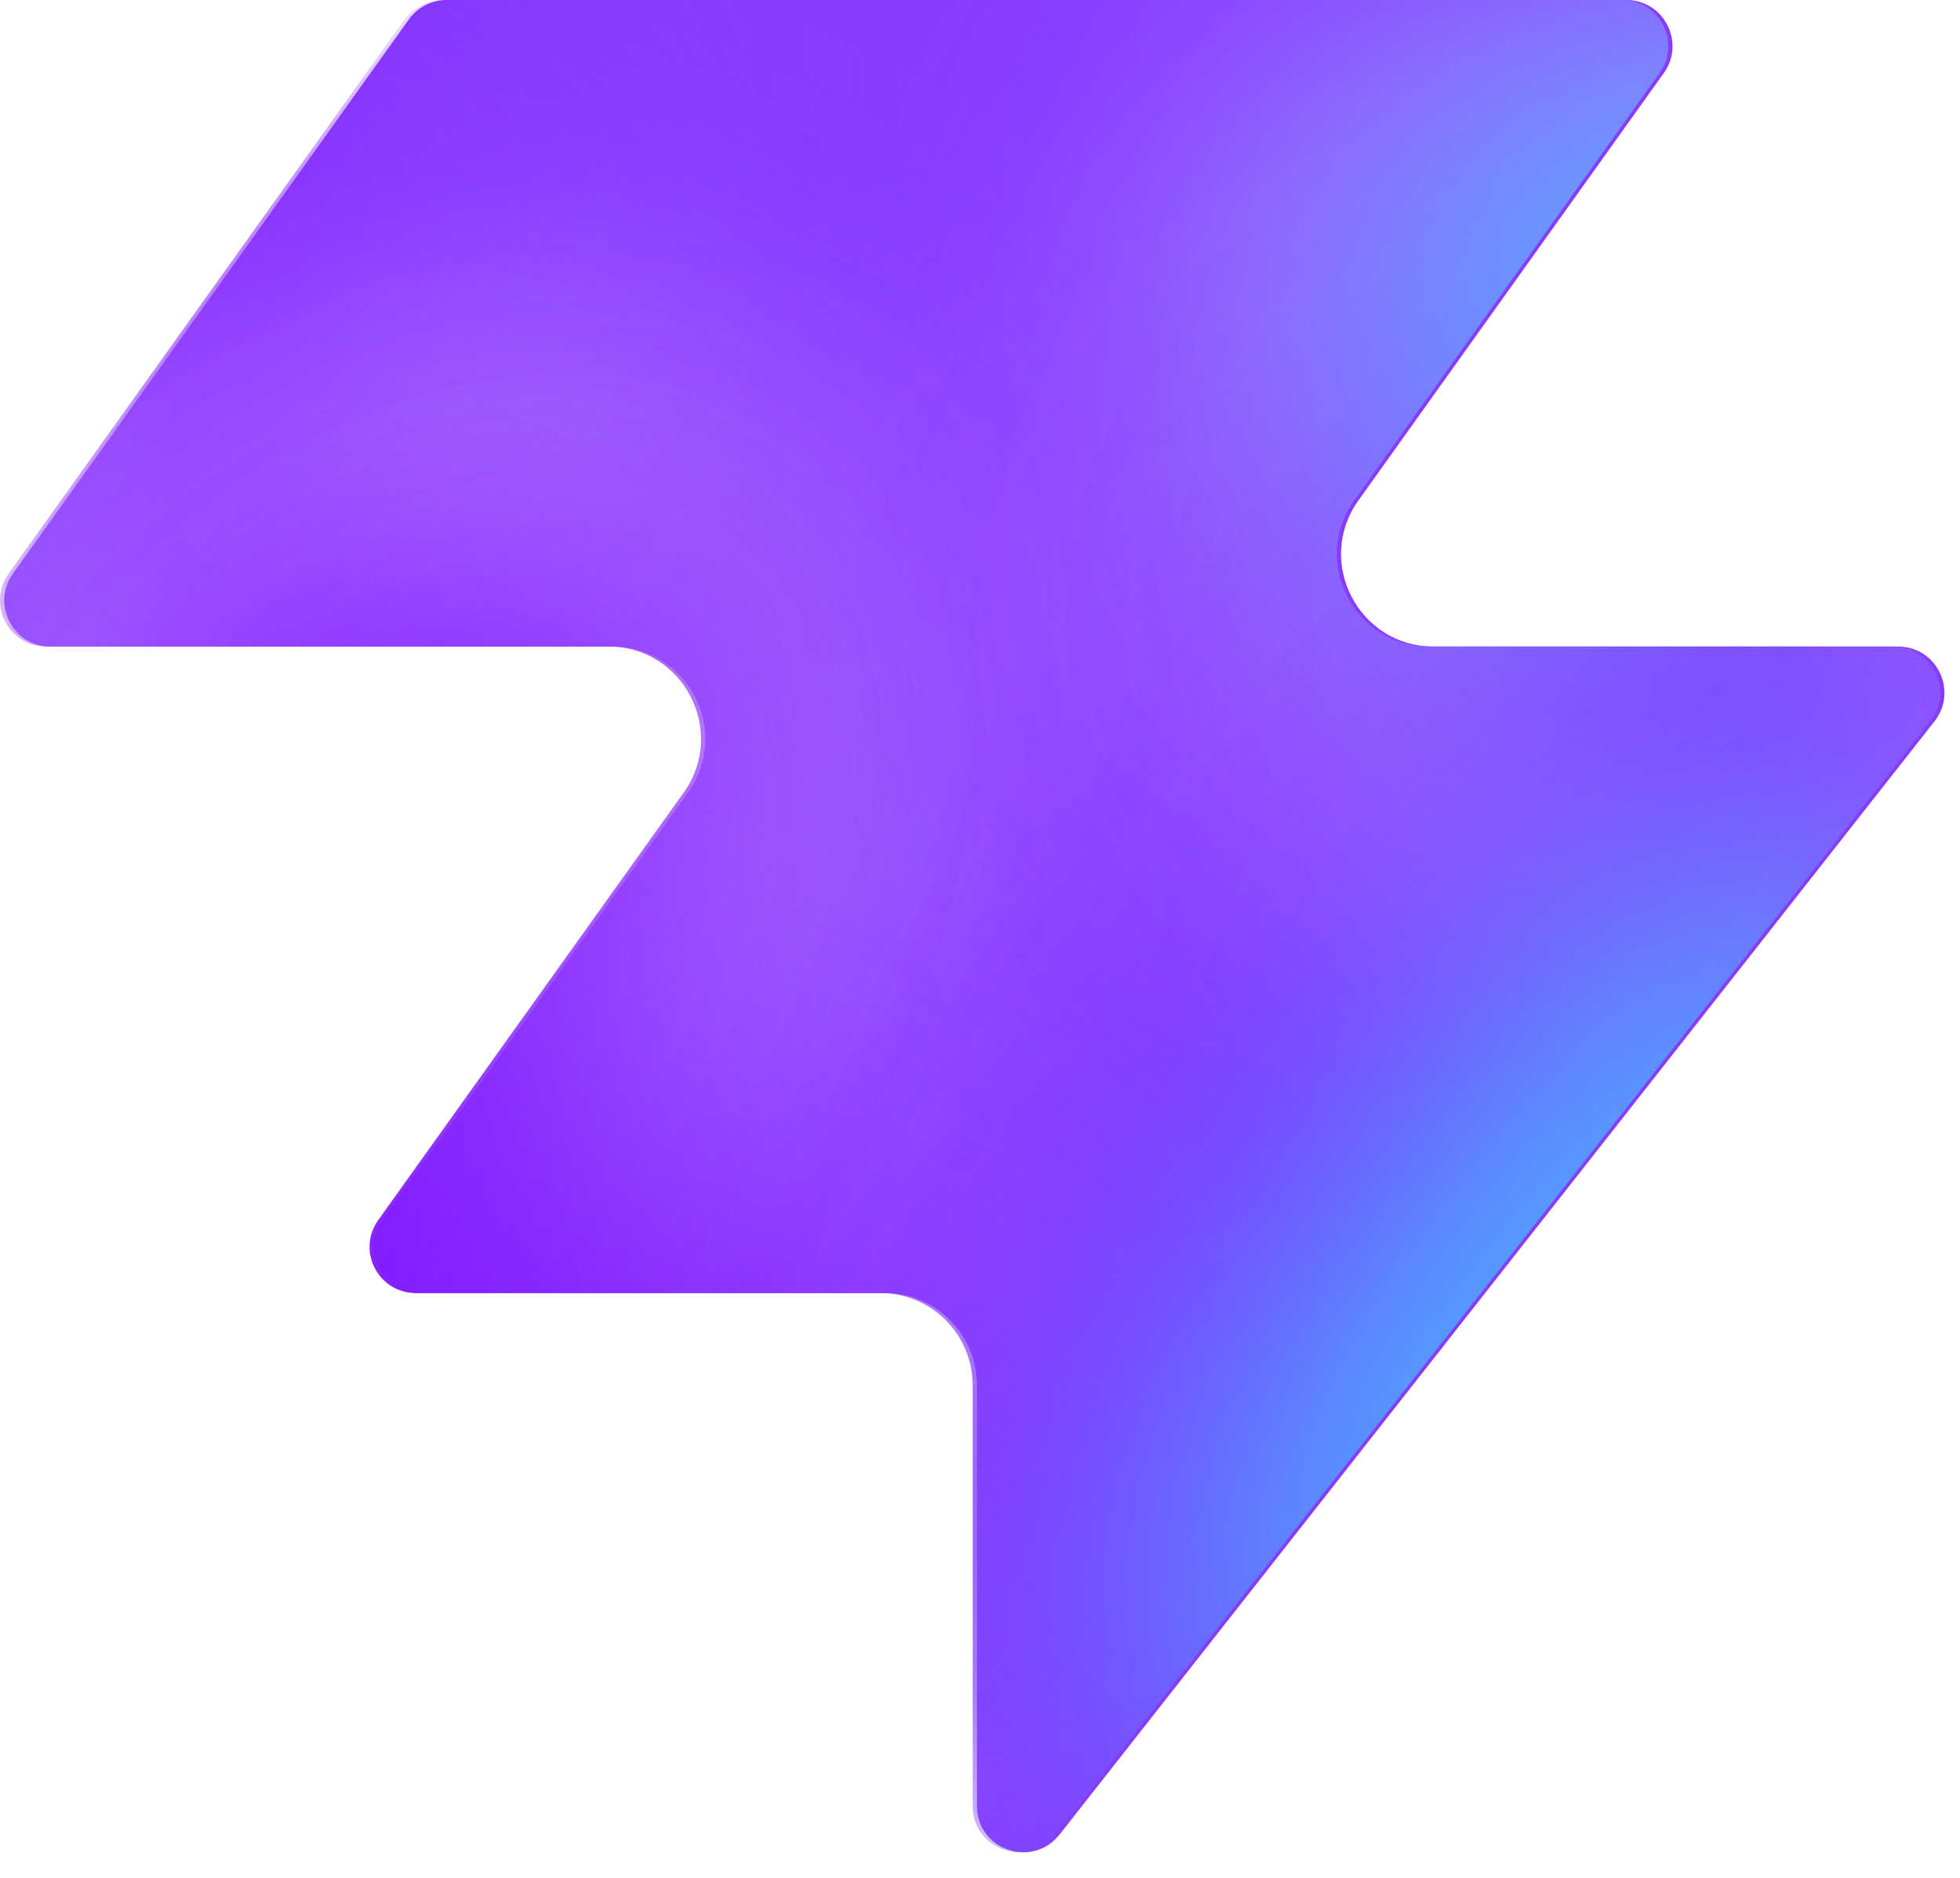
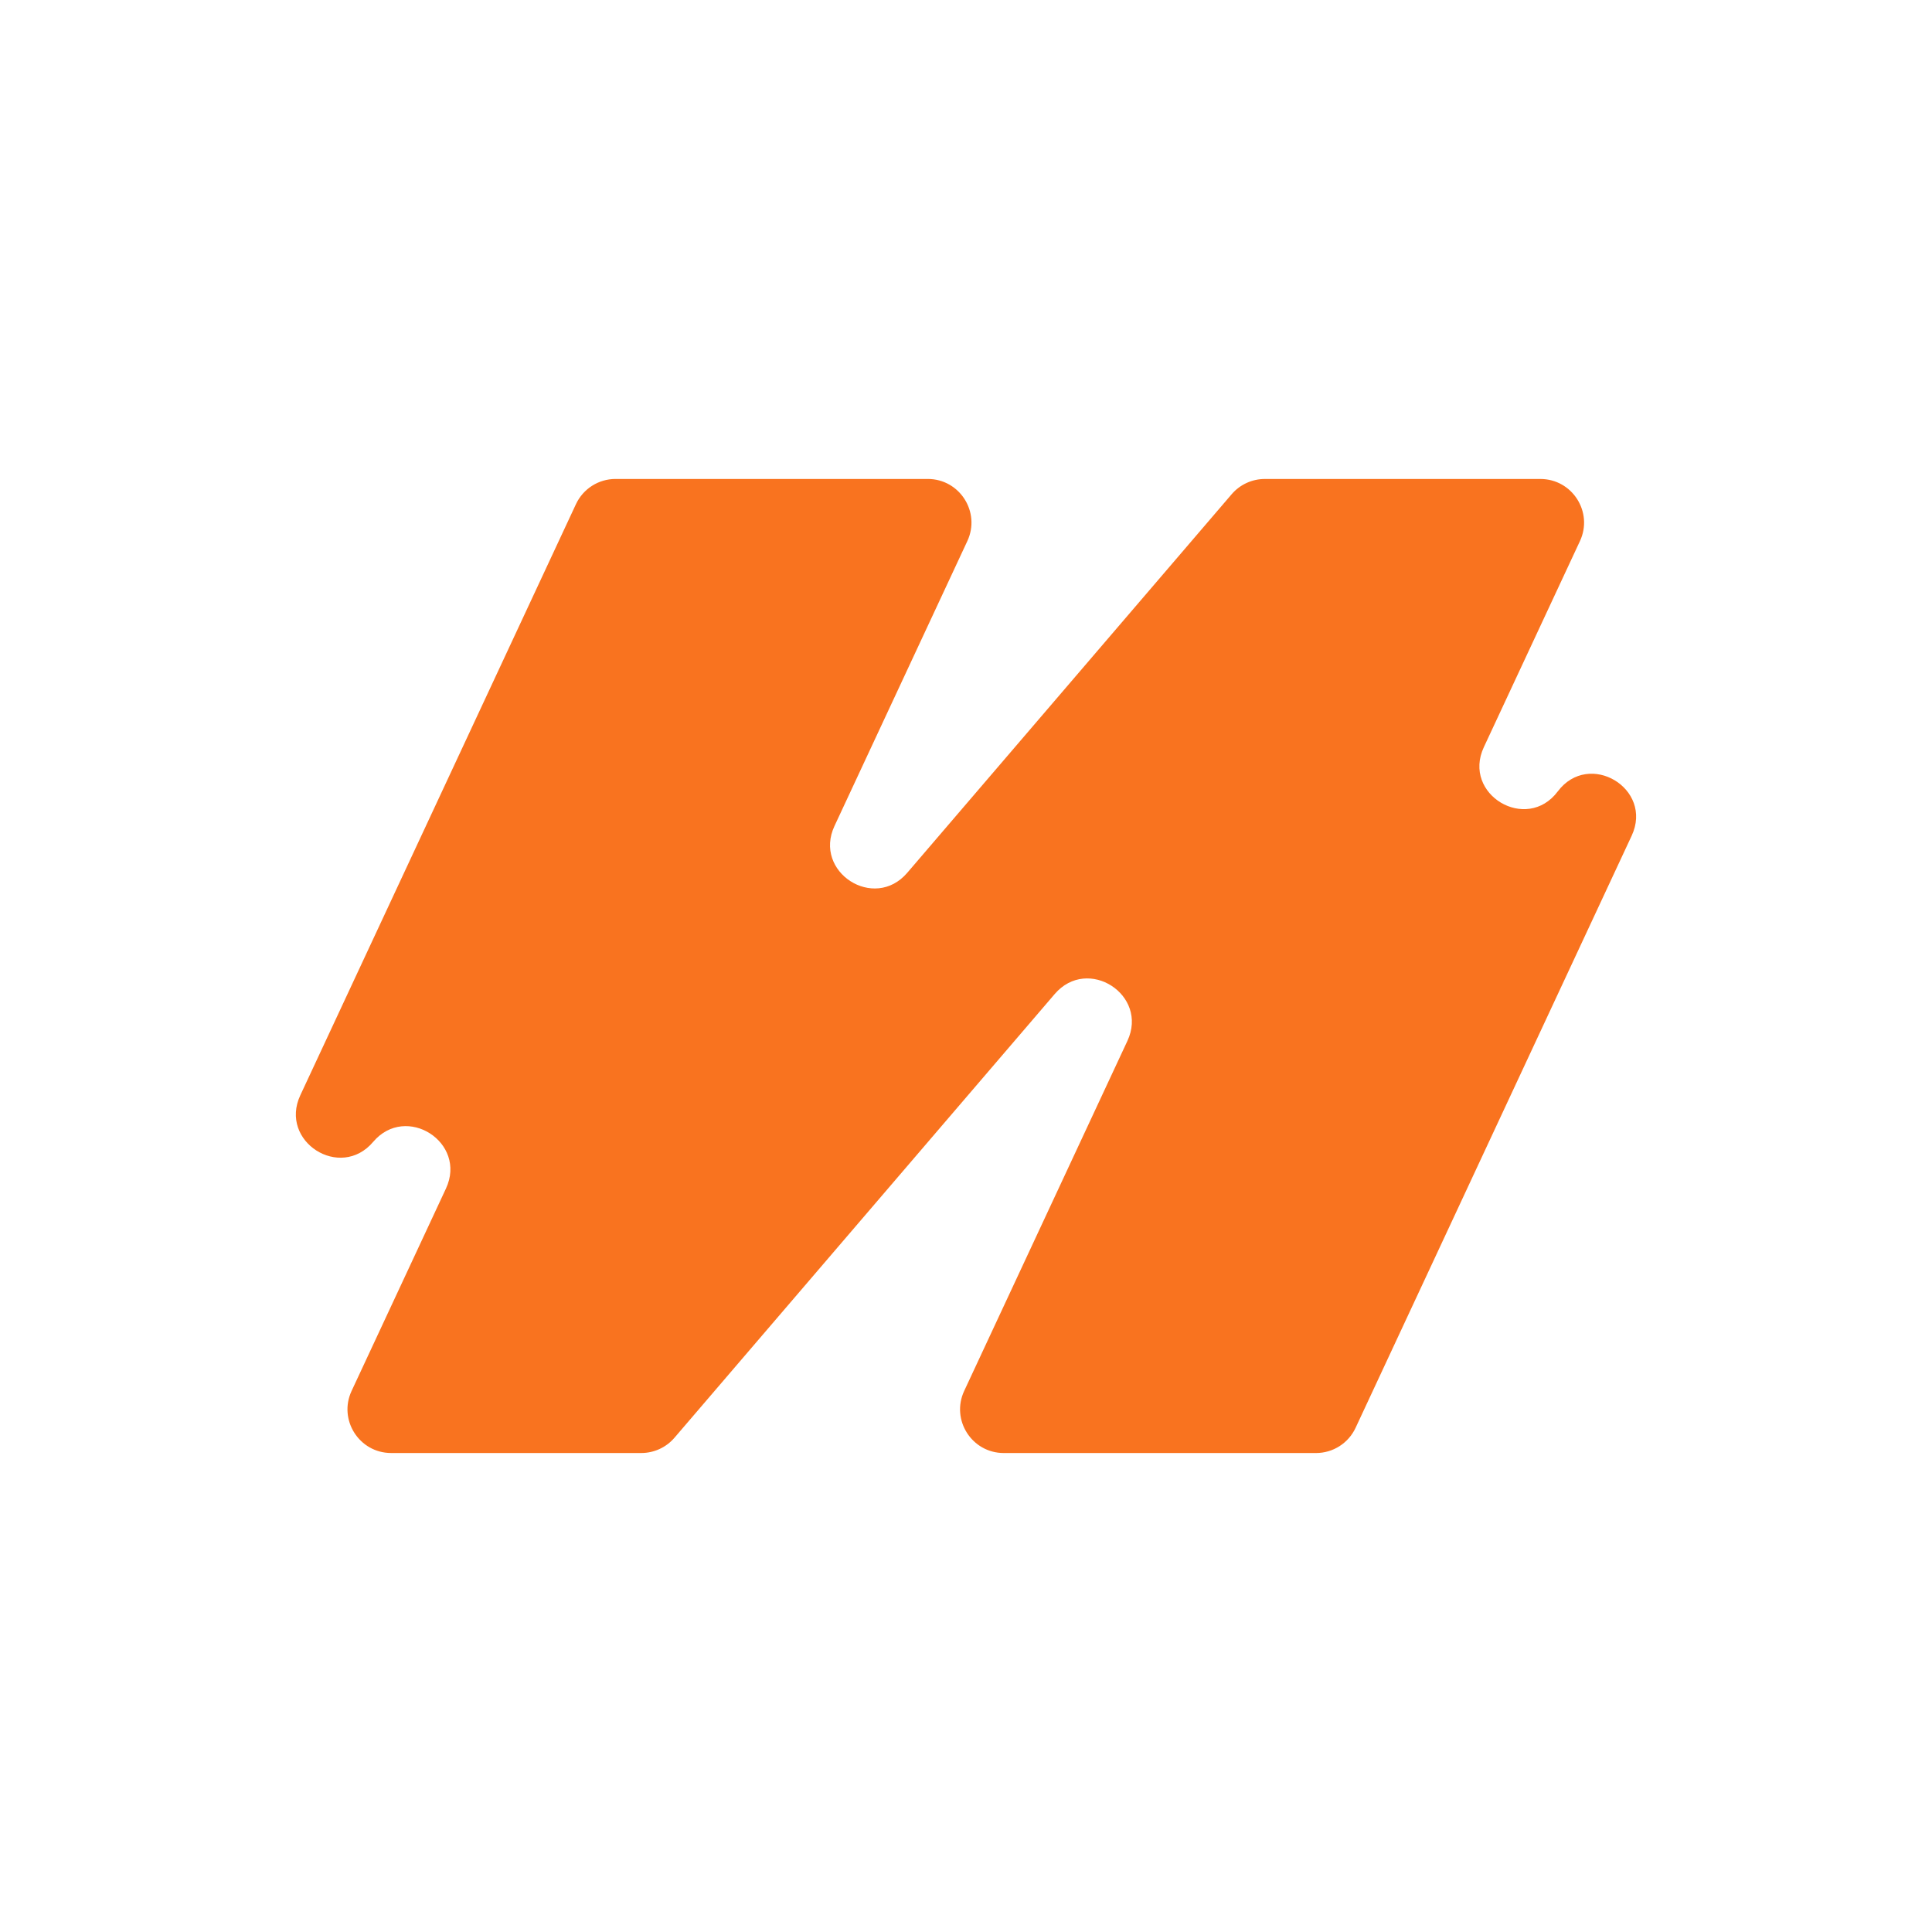
- <svg xmlns="http://www.w3.org/2000/svg" width="48" height="46" fill="none" viewBox="0 0 48 46">
-   <path fill="#863bff" d="M25.946 44.938c-.664.845-2.021.375-2.021-.698V33.937a2.26 2.26 0 0 0-2.262-2.262H10.287c-.92 0-1.456-1.04-.92-1.788l7.48-10.471c1.07-1.497 0-3.578-1.842-3.578H1.237c-.92 0-1.456-1.04-.92-1.788L10.013.474c.214-.297.556-.474.92-.474h28.894c.92 0 1.456 1.04.92 1.788l-7.48 10.471c-1.07 1.498 0 3.579 1.842 3.579h11.377c.943 0 1.473 1.088.89 1.83L25.947 44.94z" style="fill:#863bff;fill:color(display-p3 .525 .23 1);fill-opacity:1" />
-   <mask id="a" width="48" height="46" x="0" y="0" maskUnits="userSpaceOnUse" style="mask-type:alpha">
-     <path fill="#000" d="M25.842 44.938c-.664.844-2.021.375-2.021-.698V33.937a2.26 2.26 0 0 0-2.262-2.262H10.183c-.92 0-1.456-1.04-.92-1.788l7.48-10.471c1.07-1.498 0-3.579-1.842-3.579H1.133c-.92 0-1.456-1.04-.92-1.787L9.91.473c.214-.297.556-.474.92-.474h28.894c.92 0 1.456 1.04.92 1.788l-7.48 10.471c-1.07 1.498 0 3.578 1.842 3.578h11.377c.943 0 1.473 1.088.89 1.832L25.843 44.94z" style="fill:#000;fill-opacity:1" />
-   </mask>
-   <g mask="url(#a)">
-     <g filter="url(#b)">
-       <ellipse cx="5.508" cy="14.704" fill="#ede6ff" rx="5.508" ry="14.704" style="fill:#ede6ff;fill:color(display-p3 .927 .903 1);fill-opacity:1" transform="matrix(.00324 1 1 -.00324 -4.47 31.516)" />
-     </g>
-     <g filter="url(#c)">
-       <ellipse cx="10.399" cy="29.851" fill="#ede6ff" rx="10.399" ry="29.851" style="fill:#ede6ff;fill:color(display-p3 .927 .903 1);fill-opacity:1" transform="matrix(.00324 1 1 -.00324 -39.328 7.883)" />
-     </g>
-     <g filter="url(#d)">
-       <ellipse cx="5.508" cy="30.487" fill="#7e14ff" rx="5.508" ry="30.487" style="fill:#7e14ff;fill:color(display-p3 .492 .077 1);fill-opacity:1" transform="rotate(89.814 -25.913 -14.639)scale(1 -1)" />
-     </g>
-     <g filter="url(#e)">
-       <ellipse cx="5.508" cy="30.599" fill="#7e14ff" rx="5.508" ry="30.599" style="fill:#7e14ff;fill:color(display-p3 .492 .077 1);fill-opacity:1" transform="rotate(89.814 -32.644 -3.334)scale(1 -1)" />
-     </g>
-     <g filter="url(#f)">
-       <ellipse cx="5.508" cy="30.599" fill="#7e14ff" rx="5.508" ry="30.599" style="fill:#7e14ff;fill:color(display-p3 .492 .077 1);fill-opacity:1" transform="matrix(.00324 1 1 -.00324 -34.34 30.47)" />
-     </g>
-     <g filter="url(#g)">
-       <ellipse cx="14.072" cy="22.078" fill="#ede6ff" rx="14.072" ry="22.078" style="fill:#ede6ff;fill:color(display-p3 .927 .903 1);fill-opacity:1" transform="rotate(93.35 24.506 48.493)scale(-1 1)" />
-     </g>
-     <g filter="url(#h)">
-       <ellipse cx="3.47" cy="21.501" fill="#7e14ff" rx="3.47" ry="21.501" style="fill:#7e14ff;fill:color(display-p3 .492 .077 1);fill-opacity:1" transform="rotate(89.009 28.708 47.59)scale(-1 1)" />
-     </g>
-     <g filter="url(#i)">
-       <ellipse cx="3.47" cy="21.501" fill="#7e14ff" rx="3.47" ry="21.501" style="fill:#7e14ff;fill:color(display-p3 .492 .077 1);fill-opacity:1" transform="rotate(89.009 28.708 47.59)scale(-1 1)" />
-     </g>
-     <g filter="url(#j)">
-       <ellipse cx=".387" cy="8.972" fill="#7e14ff" rx="4.407" ry="29.108" style="fill:#7e14ff;fill:color(display-p3 .492 .077 1);fill-opacity:1" transform="rotate(39.51 .387 8.972)" />
-     </g>
-     <g filter="url(#k)">
-       <ellipse cx="47.523" cy="-6.092" fill="#7e14ff" rx="4.407" ry="29.108" style="fill:#7e14ff;fill:color(display-p3 .492 .077 1);fill-opacity:1" transform="rotate(37.892 47.523 -6.092)" />
-     </g>
-     <g filter="url(#l)">
-       <ellipse cx="41.412" cy="6.333" fill="#47bfff" rx="5.971" ry="9.665" style="fill:#47bfff;fill:color(display-p3 .28 .748 1);fill-opacity:1" transform="rotate(37.892 41.412 6.333)" />
-     </g>
-     <g filter="url(#m)">
-       <ellipse cx="-1.879" cy="38.332" fill="#7e14ff" rx="4.407" ry="29.108" style="fill:#7e14ff;fill:color(display-p3 .492 .077 1);fill-opacity:1" transform="rotate(37.892 -1.88 38.332)" />
-     </g>
-     <g filter="url(#n)">
-       <ellipse cx="-1.879" cy="38.332" fill="#7e14ff" rx="4.407" ry="29.108" style="fill:#7e14ff;fill:color(display-p3 .492 .077 1);fill-opacity:1" transform="rotate(37.892 -1.88 38.332)" />
-     </g>
-     <g filter="url(#o)">
-       <ellipse cx="35.651" cy="29.907" fill="#7e14ff" rx="4.407" ry="29.108" style="fill:#7e14ff;fill:color(display-p3 .492 .077 1);fill-opacity:1" transform="rotate(37.892 35.651 29.907)" />
-     </g>
-     <g filter="url(#p)">
-       <ellipse cx="38.418" cy="32.4" fill="#47bfff" rx="5.971" ry="15.297" style="fill:#47bfff;fill:color(display-p3 .28 .748 1);fill-opacity:1" transform="rotate(37.892 38.418 32.4)" />
-     </g>
-   </g>
-   <defs>
-     <filter id="b" width="60.045" height="41.654" x="-19.77" y="16.149" color-interpolation-filters="sRGB" filterUnits="userSpaceOnUse">
-       <feFlood flood-opacity="0" result="BackgroundImageFix" />
-       <feBlend in="SourceGraphic" in2="BackgroundImageFix" result="shape" />
-       <feGaussianBlur result="effect1_foregroundBlur_2002_17158" stdDeviation="7.659" />
-     </filter>
-     <filter id="c" width="90.34" height="51.437" x="-54.613" y="-7.533" color-interpolation-filters="sRGB" filterUnits="userSpaceOnUse">
-       <feFlood flood-opacity="0" result="BackgroundImageFix" />
-       <feBlend in="SourceGraphic" in2="BackgroundImageFix" result="shape" />
-       <feGaussianBlur result="effect1_foregroundBlur_2002_17158" stdDeviation="7.659" />
-     </filter>
-     <filter id="d" width="79.355" height="29.4" x="-49.64" y="2.03" color-interpolation-filters="sRGB" filterUnits="userSpaceOnUse">
-       <feFlood flood-opacity="0" result="BackgroundImageFix" />
-       <feBlend in="SourceGraphic" in2="BackgroundImageFix" result="shape" />
-       <feGaussianBlur result="effect1_foregroundBlur_2002_17158" stdDeviation="4.596" />
-     </filter>
-     <filter id="e" width="79.579" height="29.4" x="-45.045" y="20.029" color-interpolation-filters="sRGB" filterUnits="userSpaceOnUse">
-       <feFlood flood-opacity="0" result="BackgroundImageFix" />
-       <feBlend in="SourceGraphic" in2="BackgroundImageFix" result="shape" />
-       <feGaussianBlur result="effect1_foregroundBlur_2002_17158" stdDeviation="4.596" />
-     </filter>
-     <filter id="f" width="79.579" height="29.4" x="-43.513" y="21.178" color-interpolation-filters="sRGB" filterUnits="userSpaceOnUse">
-       <feFlood flood-opacity="0" result="BackgroundImageFix" />
-       <feBlend in="SourceGraphic" in2="BackgroundImageFix" result="shape" />
-       <feGaussianBlur result="effect1_foregroundBlur_2002_17158" stdDeviation="4.596" />
-     </filter>
-     <filter id="g" width="74.749" height="58.852" x="15.756" y="-17.901" color-interpolation-filters="sRGB" filterUnits="userSpaceOnUse">
-       <feFlood flood-opacity="0" result="BackgroundImageFix" />
-       <feBlend in="SourceGraphic" in2="BackgroundImageFix" result="shape" />
-       <feGaussianBlur result="effect1_foregroundBlur_2002_17158" stdDeviation="7.659" />
-     </filter>
-     <filter id="h" width="61.377" height="25.362" x="23.548" y="2.284" color-interpolation-filters="sRGB" filterUnits="userSpaceOnUse">
-       <feFlood flood-opacity="0" result="BackgroundImageFix" />
-       <feBlend in="SourceGraphic" in2="BackgroundImageFix" result="shape" />
-       <feGaussianBlur result="effect1_foregroundBlur_2002_17158" stdDeviation="4.596" />
-     </filter>
-     <filter id="i" width="61.377" height="25.362" x="23.548" y="2.284" color-interpolation-filters="sRGB" filterUnits="userSpaceOnUse">
-       <feFlood flood-opacity="0" result="BackgroundImageFix" />
-       <feBlend in="SourceGraphic" in2="BackgroundImageFix" result="shape" />
-       <feGaussianBlur result="effect1_foregroundBlur_2002_17158" stdDeviation="4.596" />
-     </filter>
-     <filter id="j" width="56.045" height="63.649" x="-27.636" y="-22.853" color-interpolation-filters="sRGB" filterUnits="userSpaceOnUse">
-       <feFlood flood-opacity="0" result="BackgroundImageFix" />
-       <feBlend in="SourceGraphic" in2="BackgroundImageFix" result="shape" />
-       <feGaussianBlur result="effect1_foregroundBlur_2002_17158" stdDeviation="4.596" />
-     </filter>
-     <filter id="k" width="54.814" height="64.646" x="20.116" y="-38.415" color-interpolation-filters="sRGB" filterUnits="userSpaceOnUse">
-       <feFlood flood-opacity="0" result="BackgroundImageFix" />
-       <feBlend in="SourceGraphic" in2="BackgroundImageFix" result="shape" />
-       <feGaussianBlur result="effect1_foregroundBlur_2002_17158" stdDeviation="4.596" />
-     </filter>
-     <filter id="l" width="33.541" height="35.313" x="24.641" y="-11.323" color-interpolation-filters="sRGB" filterUnits="userSpaceOnUse">
-       <feFlood flood-opacity="0" result="BackgroundImageFix" />
-       <feBlend in="SourceGraphic" in2="BackgroundImageFix" result="shape" />
-       <feGaussianBlur result="effect1_foregroundBlur_2002_17158" stdDeviation="4.596" />
-     </filter>
-     <filter id="m" width="54.814" height="64.646" x="-29.286" y="6.009" color-interpolation-filters="sRGB" filterUnits="userSpaceOnUse">
-       <feFlood flood-opacity="0" result="BackgroundImageFix" />
-       <feBlend in="SourceGraphic" in2="BackgroundImageFix" result="shape" />
-       <feGaussianBlur result="effect1_foregroundBlur_2002_17158" stdDeviation="4.596" />
-     </filter>
-     <filter id="n" width="54.814" height="64.646" x="-29.286" y="6.009" color-interpolation-filters="sRGB" filterUnits="userSpaceOnUse">
-       <feFlood flood-opacity="0" result="BackgroundImageFix" />
-       <feBlend in="SourceGraphic" in2="BackgroundImageFix" result="shape" />
-       <feGaussianBlur result="effect1_foregroundBlur_2002_17158" stdDeviation="4.596" />
-     </filter>
-     <filter id="o" width="54.814" height="64.646" x="8.244" y="-2.416" color-interpolation-filters="sRGB" filterUnits="userSpaceOnUse">
-       <feFlood flood-opacity="0" result="BackgroundImageFix" />
-       <feBlend in="SourceGraphic" in2="BackgroundImageFix" result="shape" />
-       <feGaussianBlur result="effect1_foregroundBlur_2002_17158" stdDeviation="4.596" />
-     </filter>
-     <filter id="p" width="39.409" height="43.623" x="18.713" y="10.588" color-interpolation-filters="sRGB" filterUnits="userSpaceOnUse">
-       <feFlood flood-opacity="0" result="BackgroundImageFix" />
-       <feBlend in="SourceGraphic" in2="BackgroundImageFix" result="shape" />
-       <feGaussianBlur result="effect1_foregroundBlur_2002_17158" stdDeviation="4.596" />
-     </filter>
-   </defs>
+ <svg xmlns="http://www.w3.org/2000/svg" version="1.1" id="Layer_2" x="0px" y="0px" viewBox="0 0 1080 1080" style="enable-background:new 0 0 1080 1080;" xml:space="preserve">
+   <style type="text/css">
+ 	.st0{fill:#F9731F;}
+ </style>
+   <path class="st0" d="M912.11,467.19L757.78,798.16c-4.01,8.6-12.63,14.09-22.12,14.09H561.11c-17.85,0-29.66-18.54-22.12-34.72  l91.24-195.66c12-25.73-22.18-47.75-40.65-26.19L377.02,803.72c-4.64,5.41-11.41,8.52-18.53,8.52H218.67  c-17.85,0-29.66-18.54-22.12-34.72l52.74-113.11c12.02-25.78-22.32-47.77-40.71-26.07l0,0c-18.39,21.7-52.73-0.29-40.71-26.07  l154.09-330.44c4.01-8.6,12.63-14.09,22.12-14.09h174.55c17.85,0,29.66,18.54,22.12,34.72l-74.27,159.28  c-12,25.73,22.18,47.75,40.65,26.19l181.38-211.66c4.64-5.41,11.41-8.52,18.53-8.52h154.04c17.85,0,29.66,18.54,22.12,34.72  l-53.72,115.19c-12.3,26.38,23.85,48.04,41.31,24.76l0,0C888.26,419.14,924.41,440.81,912.11,467.19z" />
</svg>
